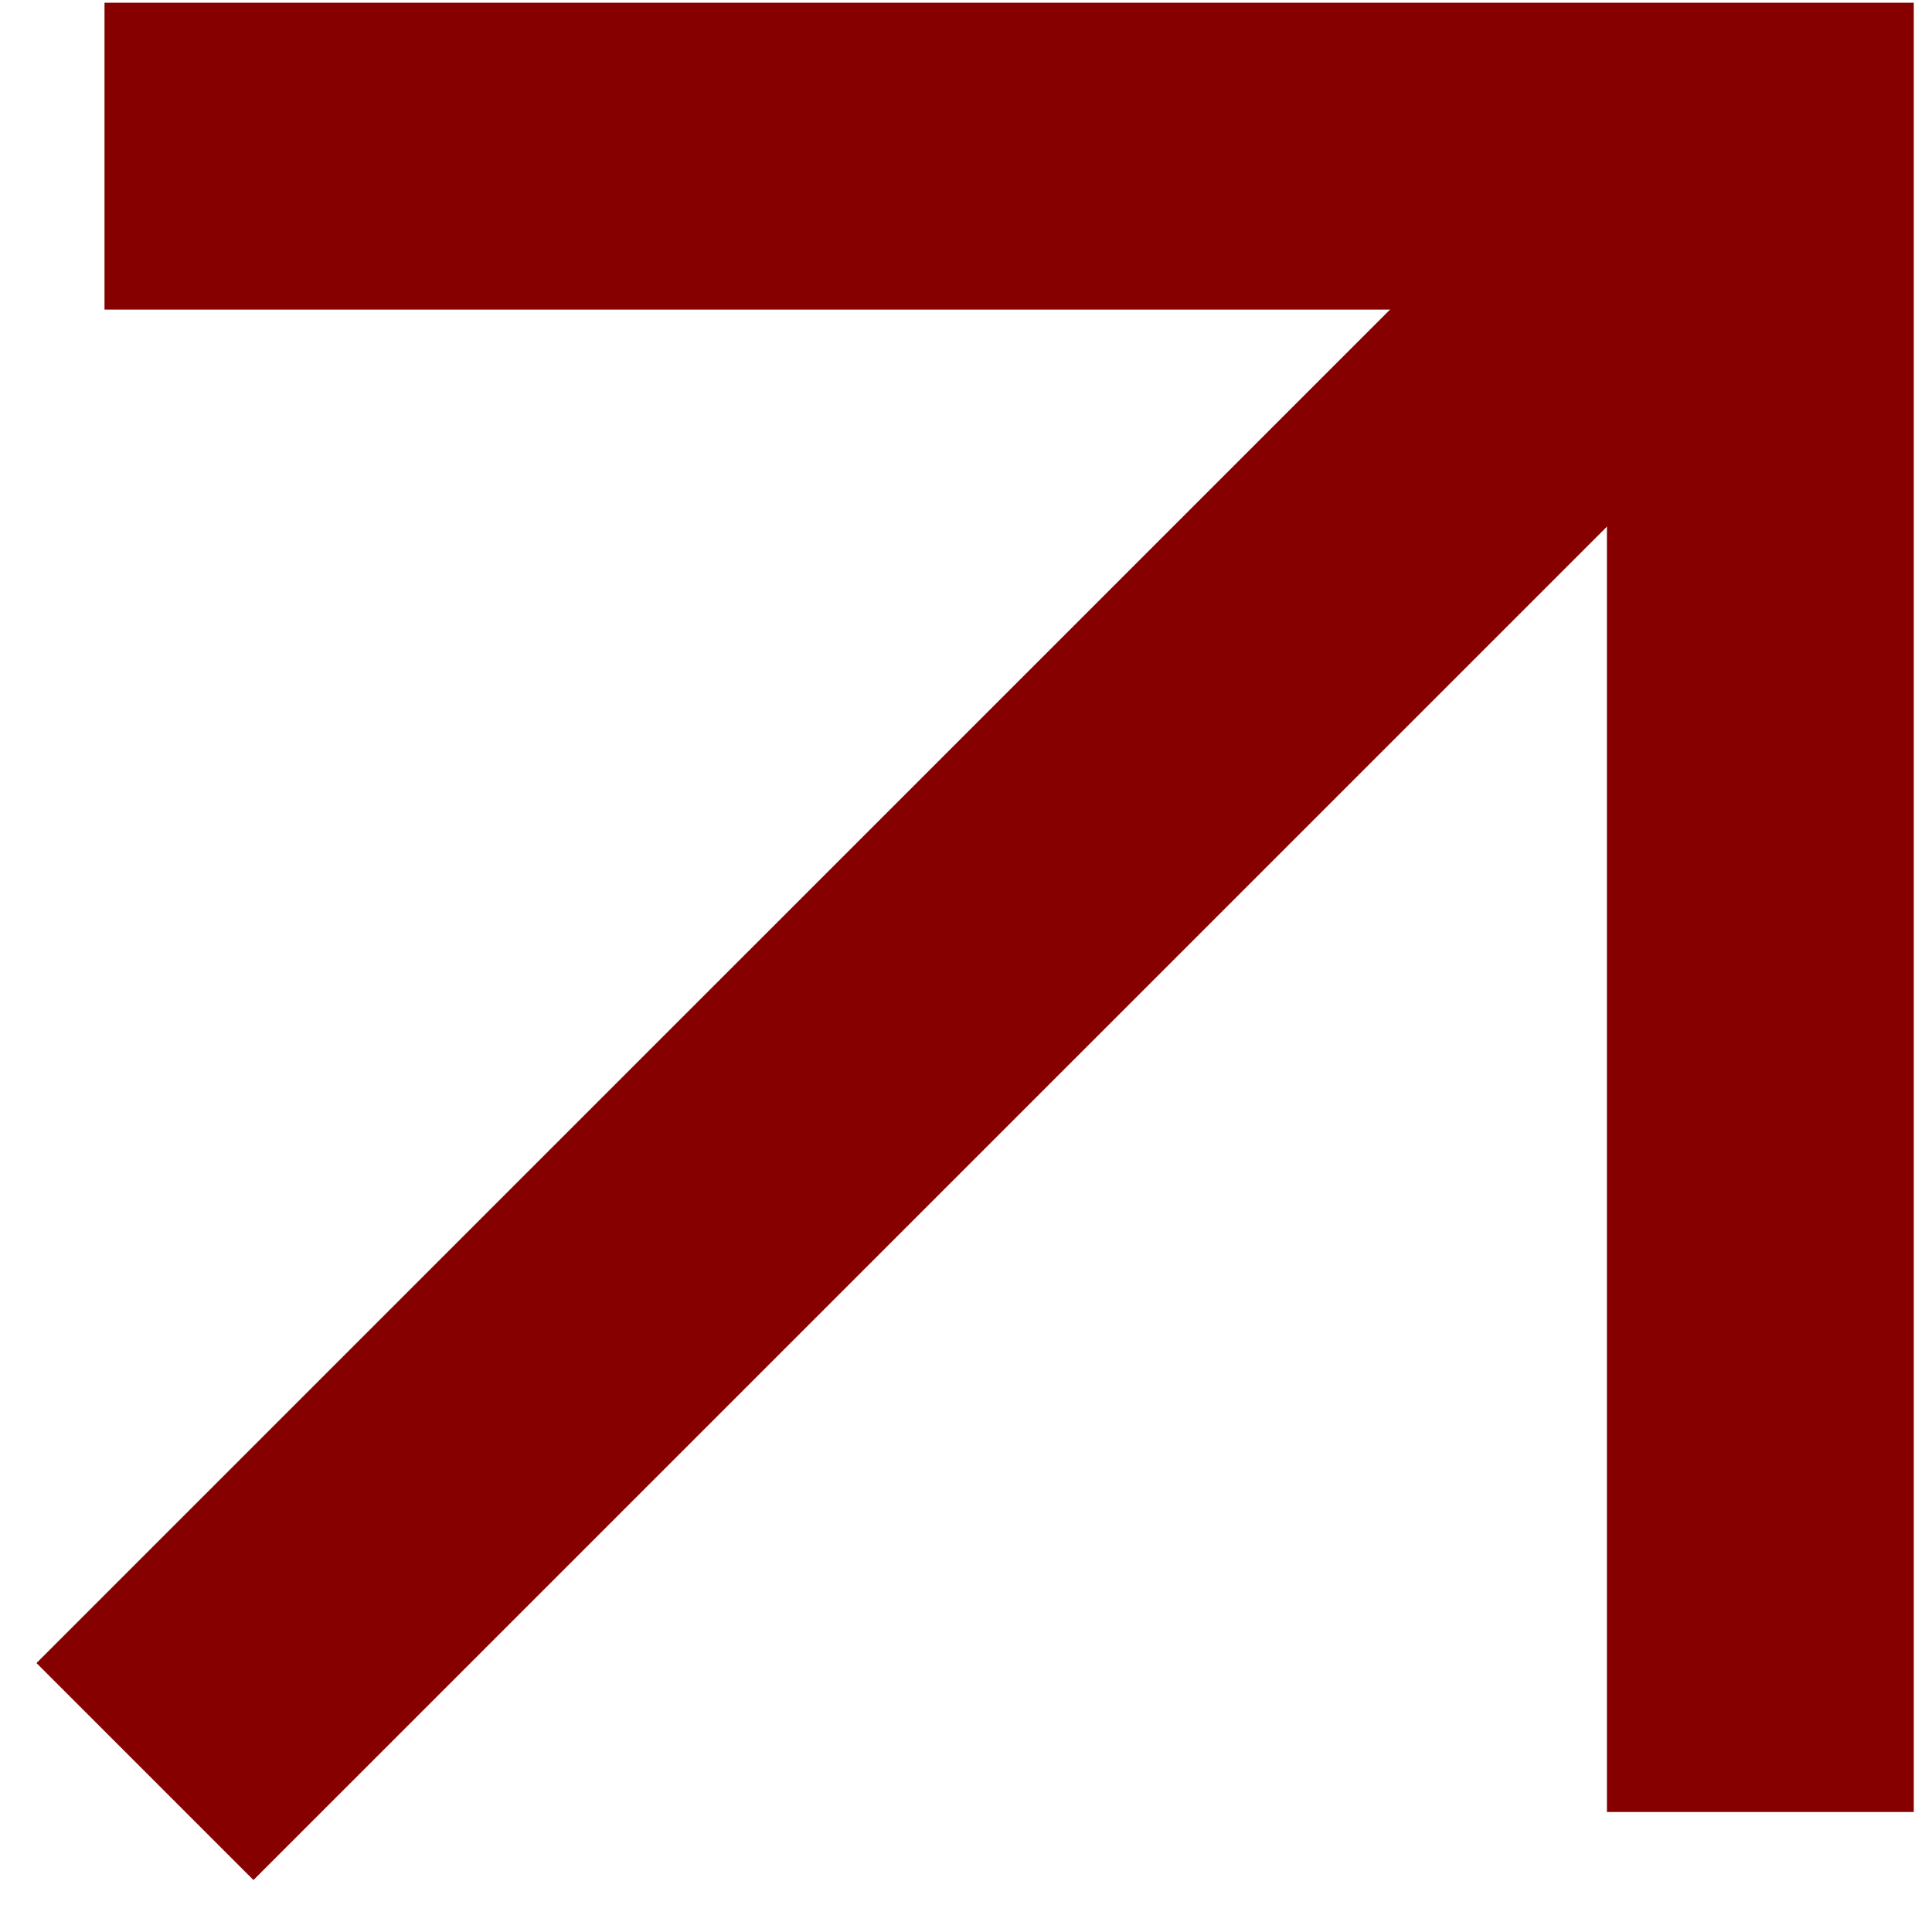
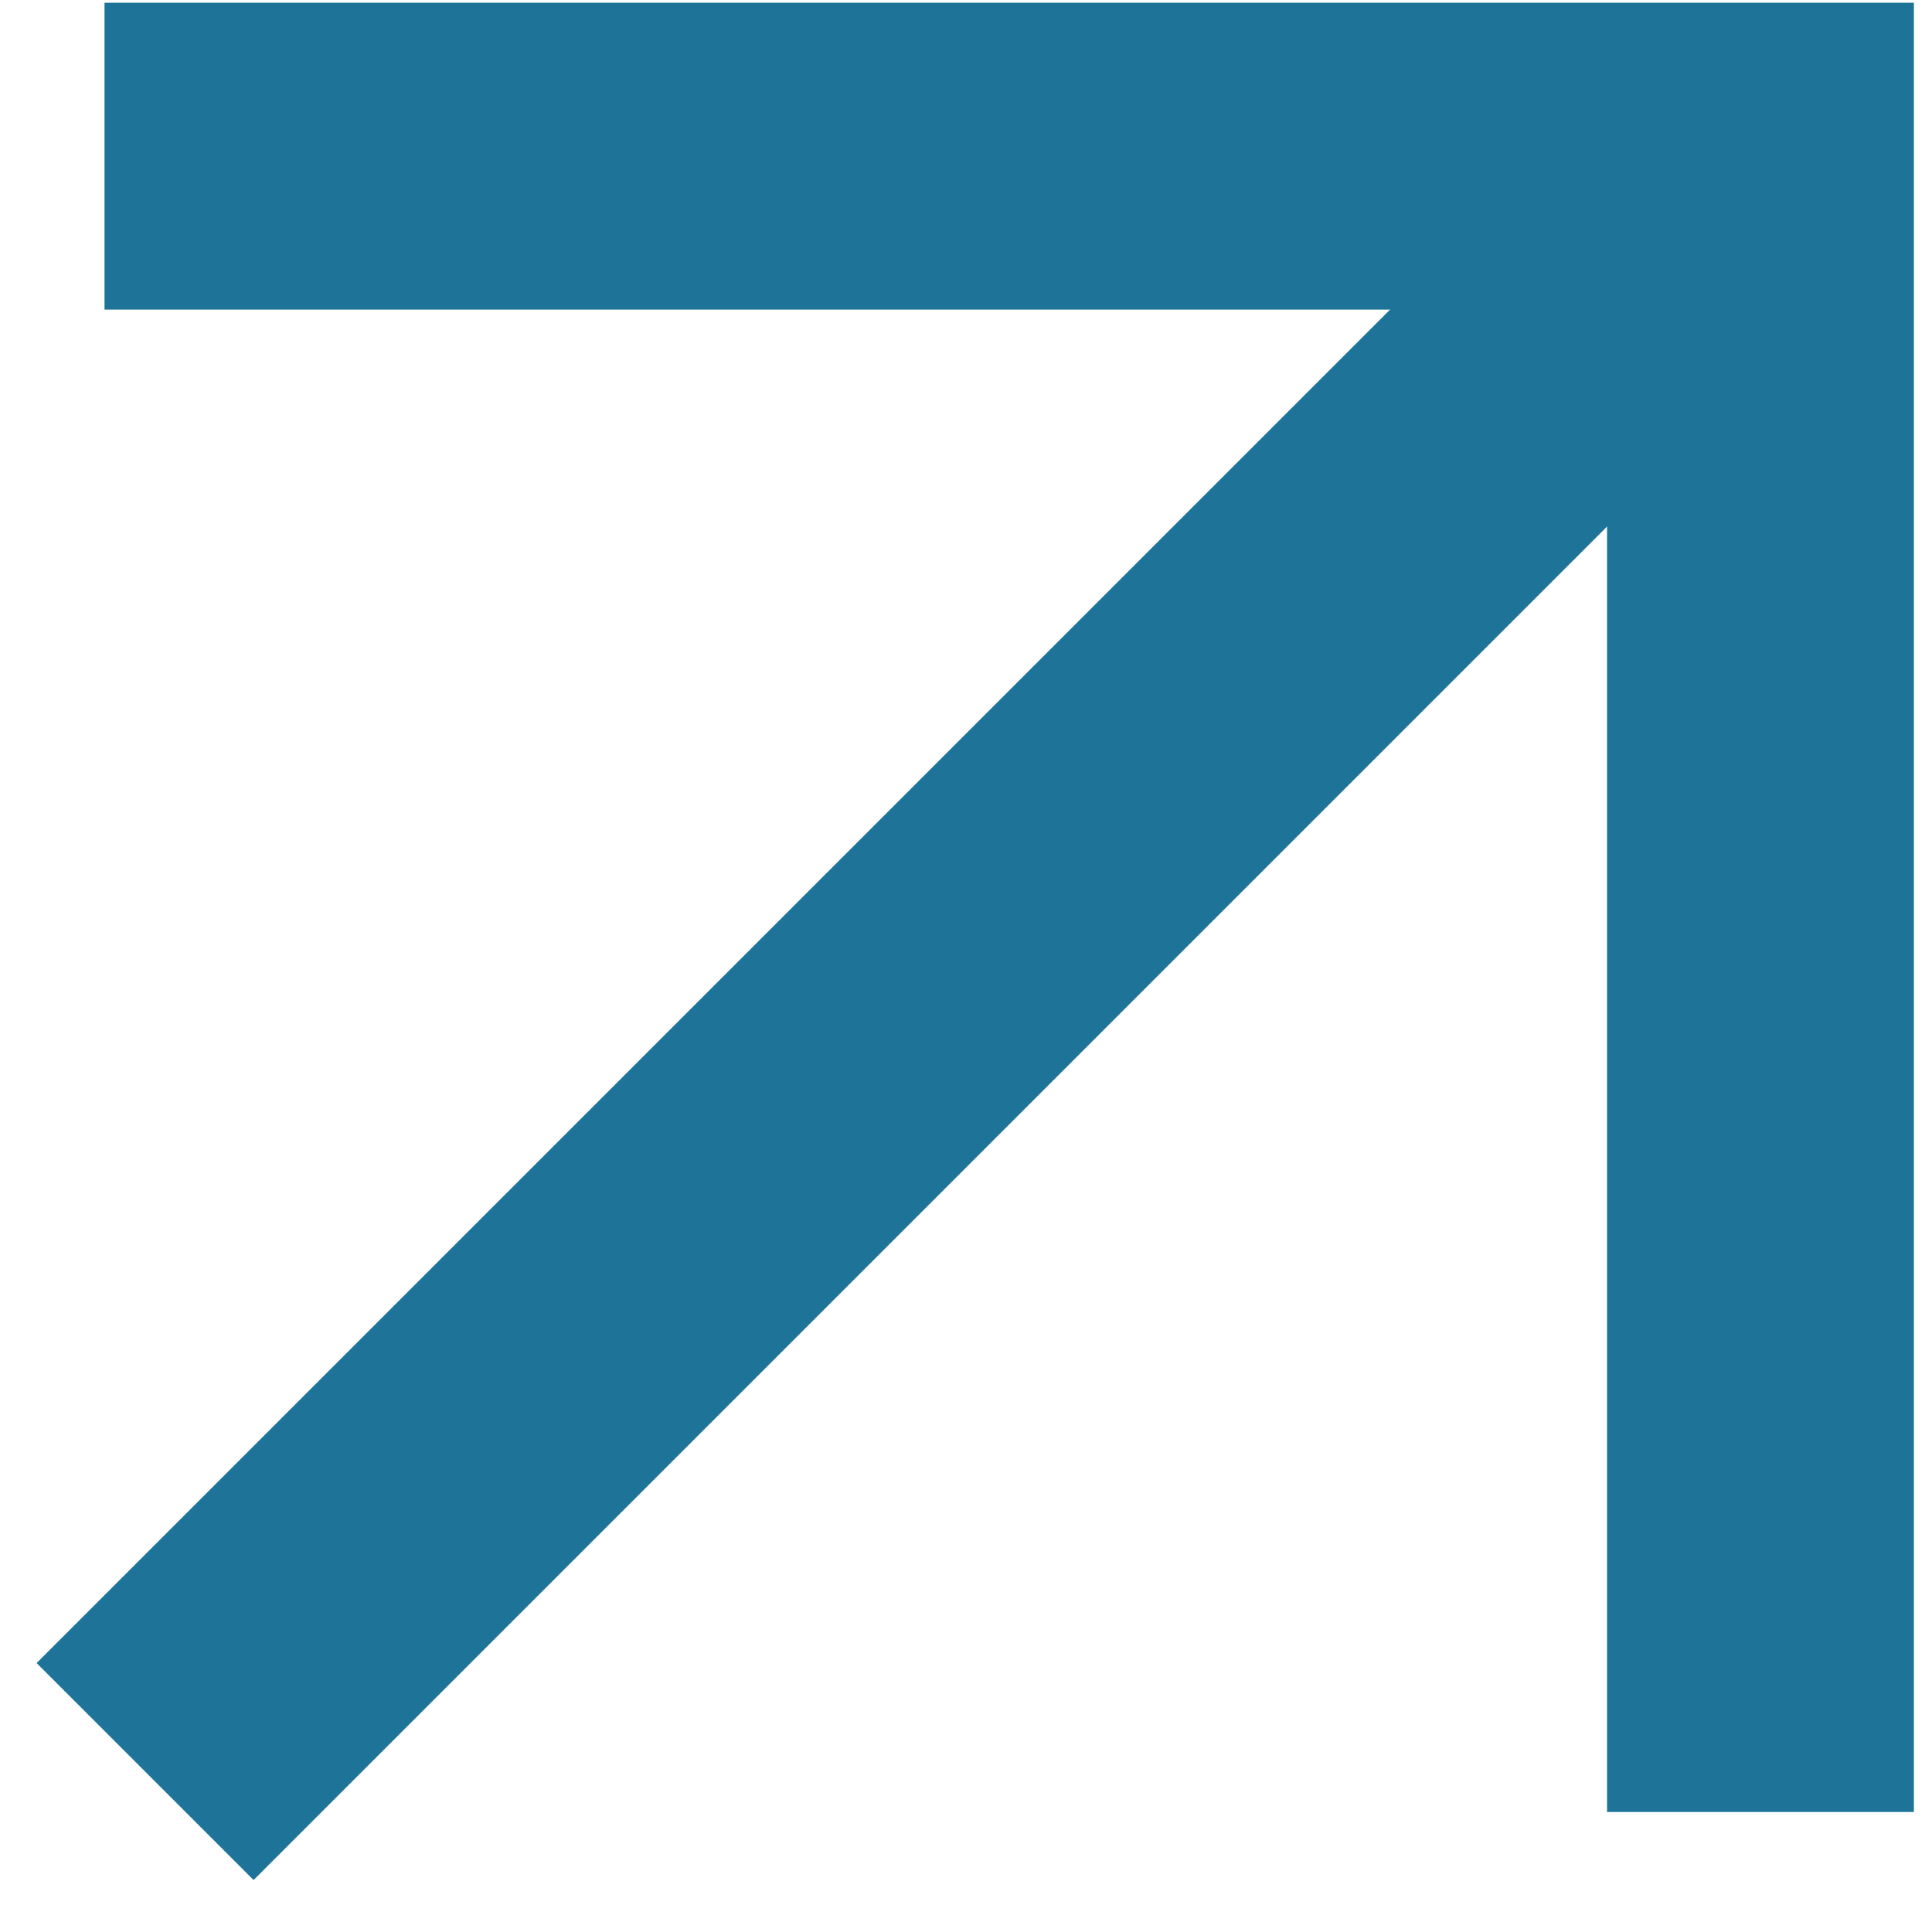
- <svg xmlns="http://www.w3.org/2000/svg" width="17px" height="17px" viewBox="0 0 17 17" version="1.1">
-   <g id="-" stroke="none" stroke-width="1" fill="none" fill-rule="evenodd">
-     <g id="LP-Com2WEB" transform="translate(-1062, -6629)" stroke="#870000" stroke-width="2.7">
+ <svg xmlns="http://www.w3.org/2000/svg" version="1.1" id="Capa_1" x="0px" y="0px" width="17px" height="17px" viewBox="0 0 17 17" enable-background="new 0 0 17 17" xml:space="preserve">
+   <g id="_x2D_">
+     <g id="LP-Com2WEB" transform="translate(-1062, -6629)">
      <g id="Group-2" transform="translate(-11, 6539.809)">
        <g id="Group" transform="translate(372.5, 83.44457)">
          <g id="Fleche" transform="translate(708.6066, 14.24847) scale(-1, 1) translate(-708.6066, -14.24847) translate(701.1066, 6.748467)">
-             <polyline id="Stroke-1" points="14.687 0.372 0.117 0.372 0.117 14.942" />
-             <path d="M0.116,0.372 L14.331,14.586" id="Stroke-3" />
+             <polyline id="Stroke-1" fill="none" stroke="#1E7498" stroke-width="2.7" points="14.687,0.372 0.116,0.372 0.116,14.942             " />
+             <path id="Stroke-3" fill="none" stroke="#1E7498" stroke-width="2.7" d="M0.116,0.372l14.214,14.214" />
          </g>
        </g>
      </g>
    </g>
  </g>
</svg>
